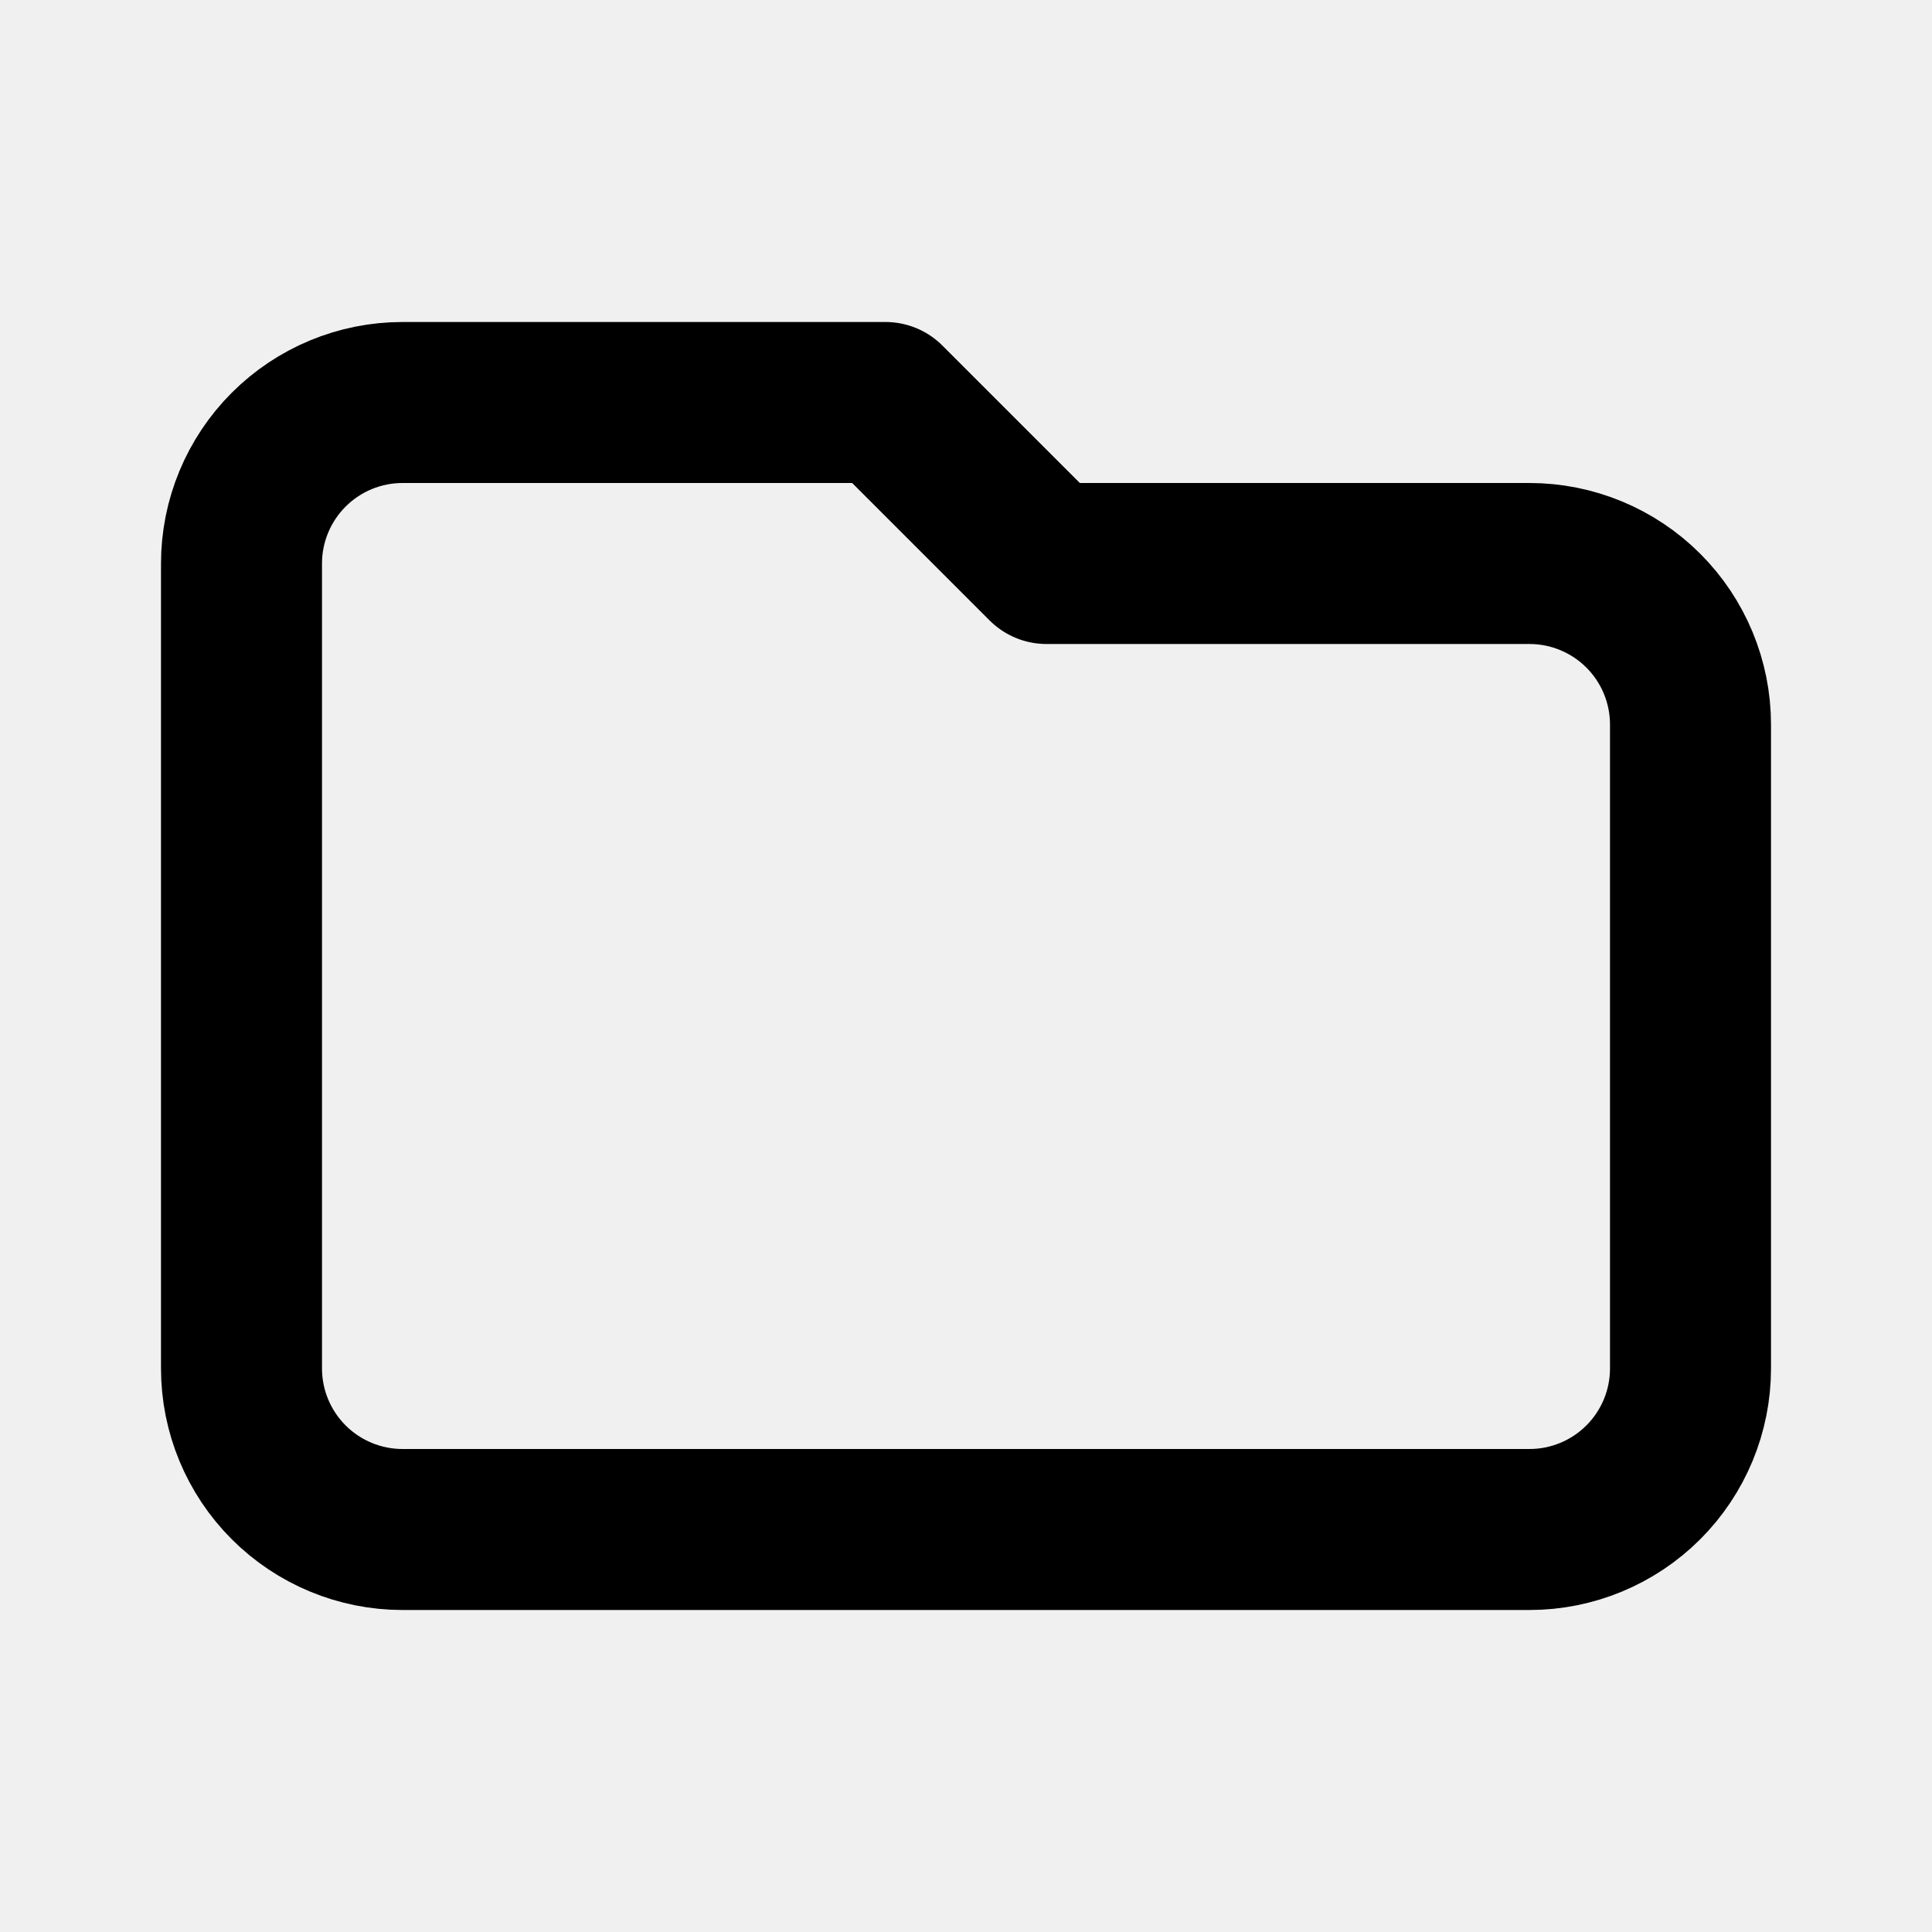
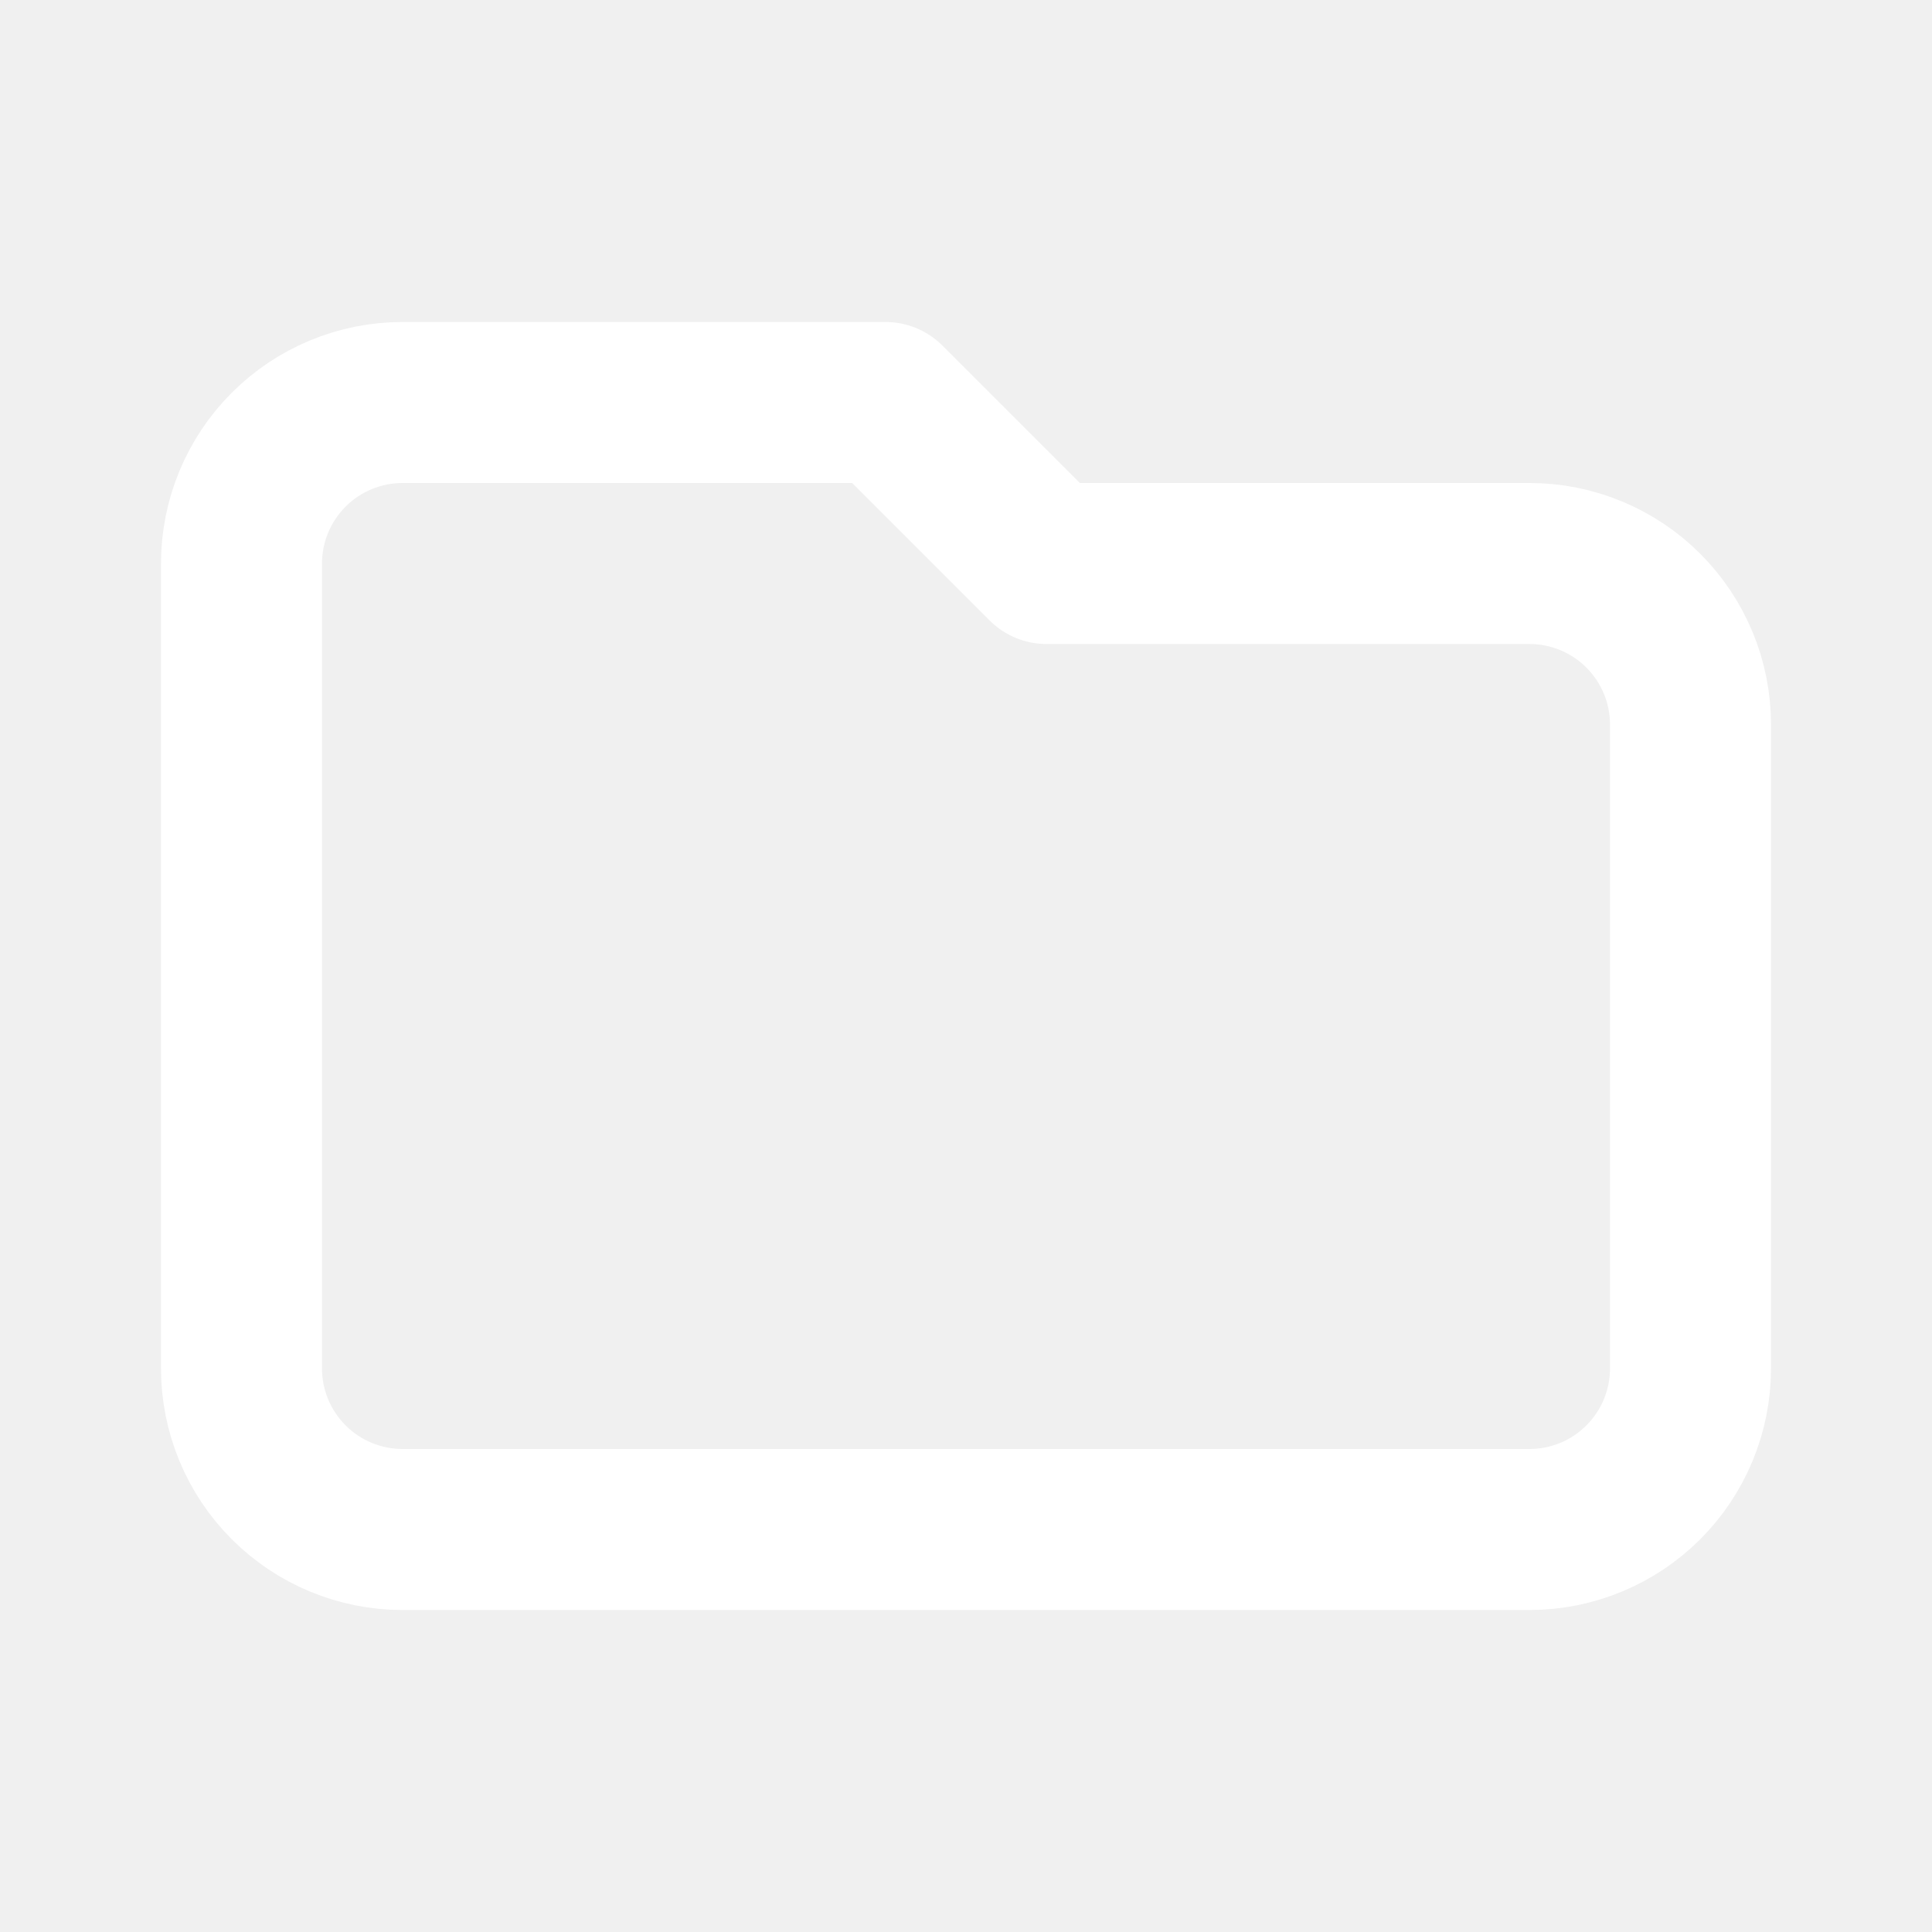
<svg xmlns="http://www.w3.org/2000/svg" width="24" height="24" viewBox="0 0 24 24" fill="none">
-   <path d="M3 7V17C3 17.53 3.211 18.039 3.586 18.414C3.961 18.789 4.47 19 5 19H19C19.53 19 20.039 18.789 20.414 18.414C20.789 18.039 21 17.53 21 17V9C21 8.47 20.789 7.961 20.414 7.586C20.039 7.211 19.53 7 19 7H13L11 5H5C4.47 5 3.961 5.211 3.586 5.586C3.211 5.961 3 6.47 3 7Z" stroke="currentColor" stroke-width="2" stroke-linecap="round" stroke-linejoin="round" />
+   <path d="M3 7V17C3 17.53 3.211 18.039 3.586 18.414C3.961 18.789 4.47 19 5 19H19C19.53 19 20.039 18.789 20.414 18.414C20.789 18.039 21 17.53 21 17V9C21 8.47 20.789 7.961 20.414 7.586C20.039 7.211 19.53 7 19 7H13L11 5H5C4.47 5 3.961 5.211 3.586 5.586C3.211 5.961 3 6.47 3 7Z" stroke="white" stroke-width="2" stroke-linecap="round" stroke-linejoin="round" />
</svg>
